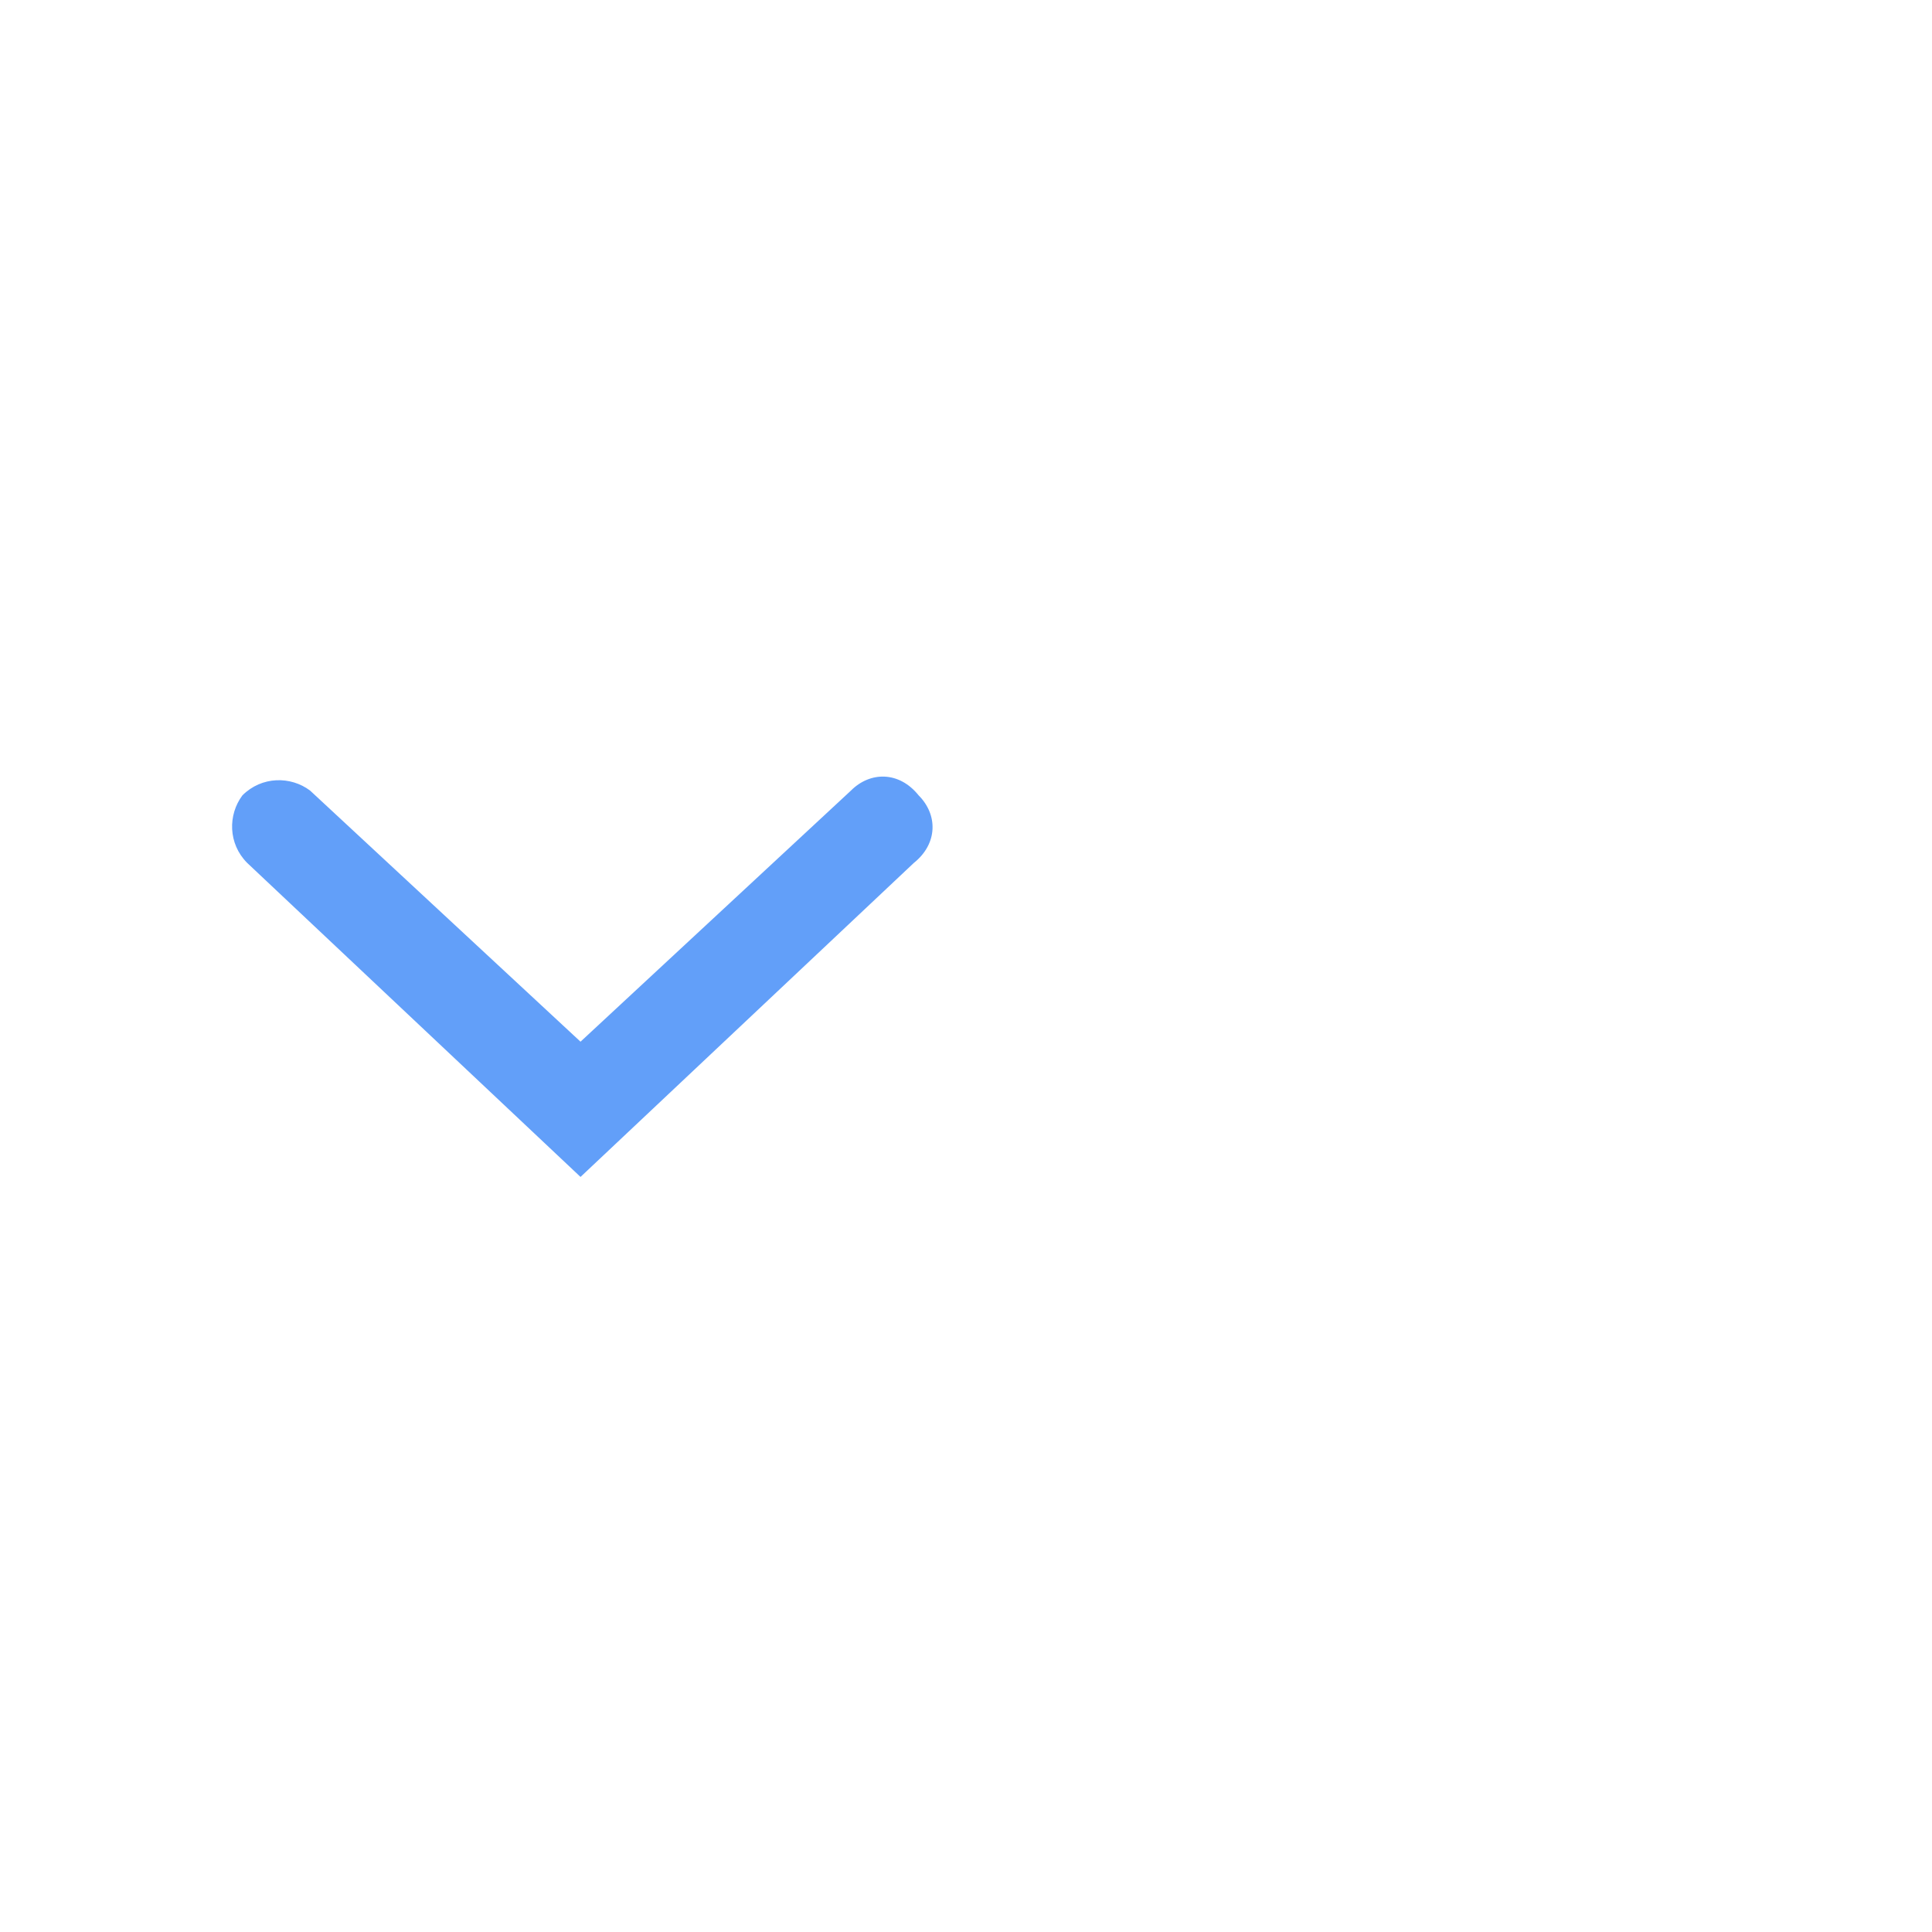
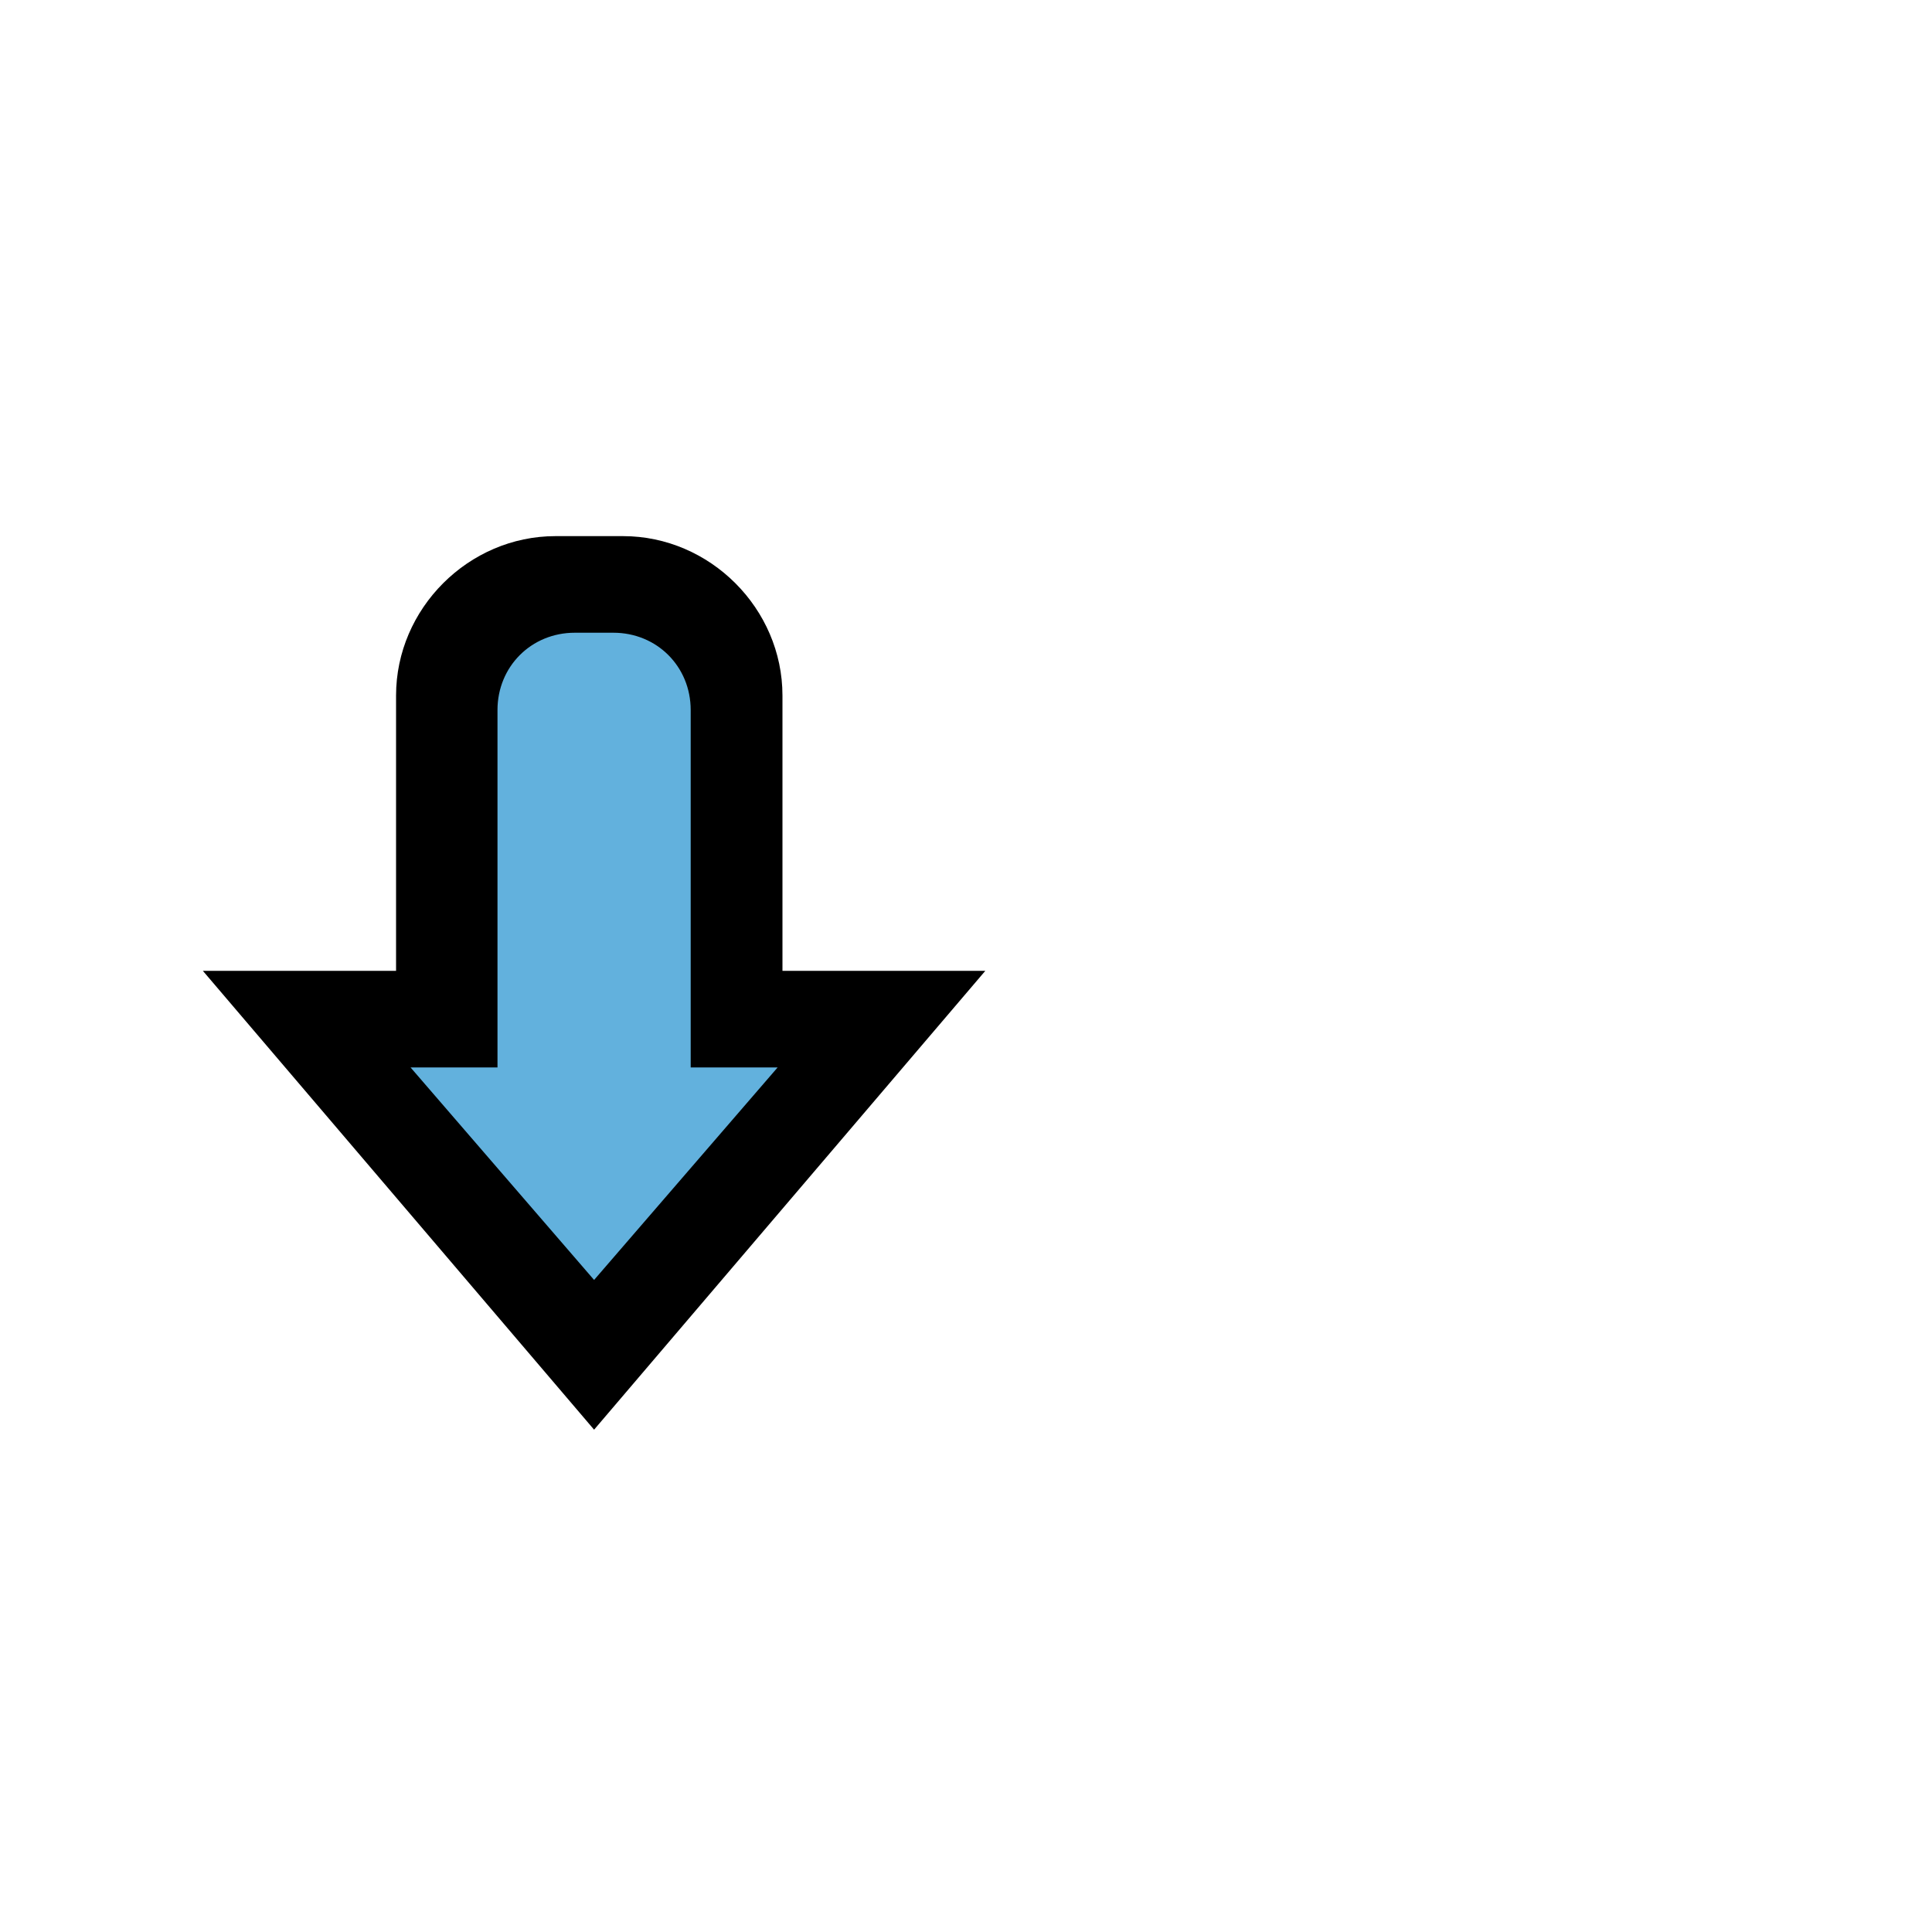
<svg xmlns="http://www.w3.org/2000/svg" version="1.1" id="Capa_1" x="0px" y="0px" viewBox="0 0 40 40" style="enable-background:new 0 0 40 40;" xml:space="preserve">
  <style type="text/css">
- 	.st0{fill-rule:evenodd;clip-rule:evenodd;fill:#629FF9;}
+ 	.st0{fill:#62B1DD;}
</style>
-   <g id="Group_8822" transform="translate(4.319, 7.767)">
-     <path id="Path_18879" class="st0" d="M7.7,16.6l-6.9-6.5c-0.4-0.4-0.4-1-0.1-1.4l0,0c0.4-0.4,1-0.4,1.4-0.1l5.6,5.2l5.6-5.2   c0.4-0.4,1-0.4,1.4,0.1l0,0c0.4,0.4,0.4,1-0.1,1.4L7.7,16.6z" />
+   <g>
+     <path class="st0" d="M6.3,21.1h3v-7.4c0-0.8,0.7-1.5,1.5-1.5h2.9c0.8,0,1.5,0.7,1.5,1.5v7.4h3l-6,7L6.3,21.1z" />
+     <path d="M12.3,29.6l8.1-9.5h-4.2v-5.7c0-1.8-1.5-3.3-3.3-3.3h-1.4c-1.8,0-3.3,1.5-3.3,3.3v5.7H4.2L12.3,29.6z M16.1,22.1l-3.8,4.4   l-3.8-4.4h1.8v-7.4c0-0.9,0.7-1.6,1.6-1.6h0.8c0.9,0,1.6,0.7,1.6,1.6v7.4H16.1z" />
  </g>
</svg>
